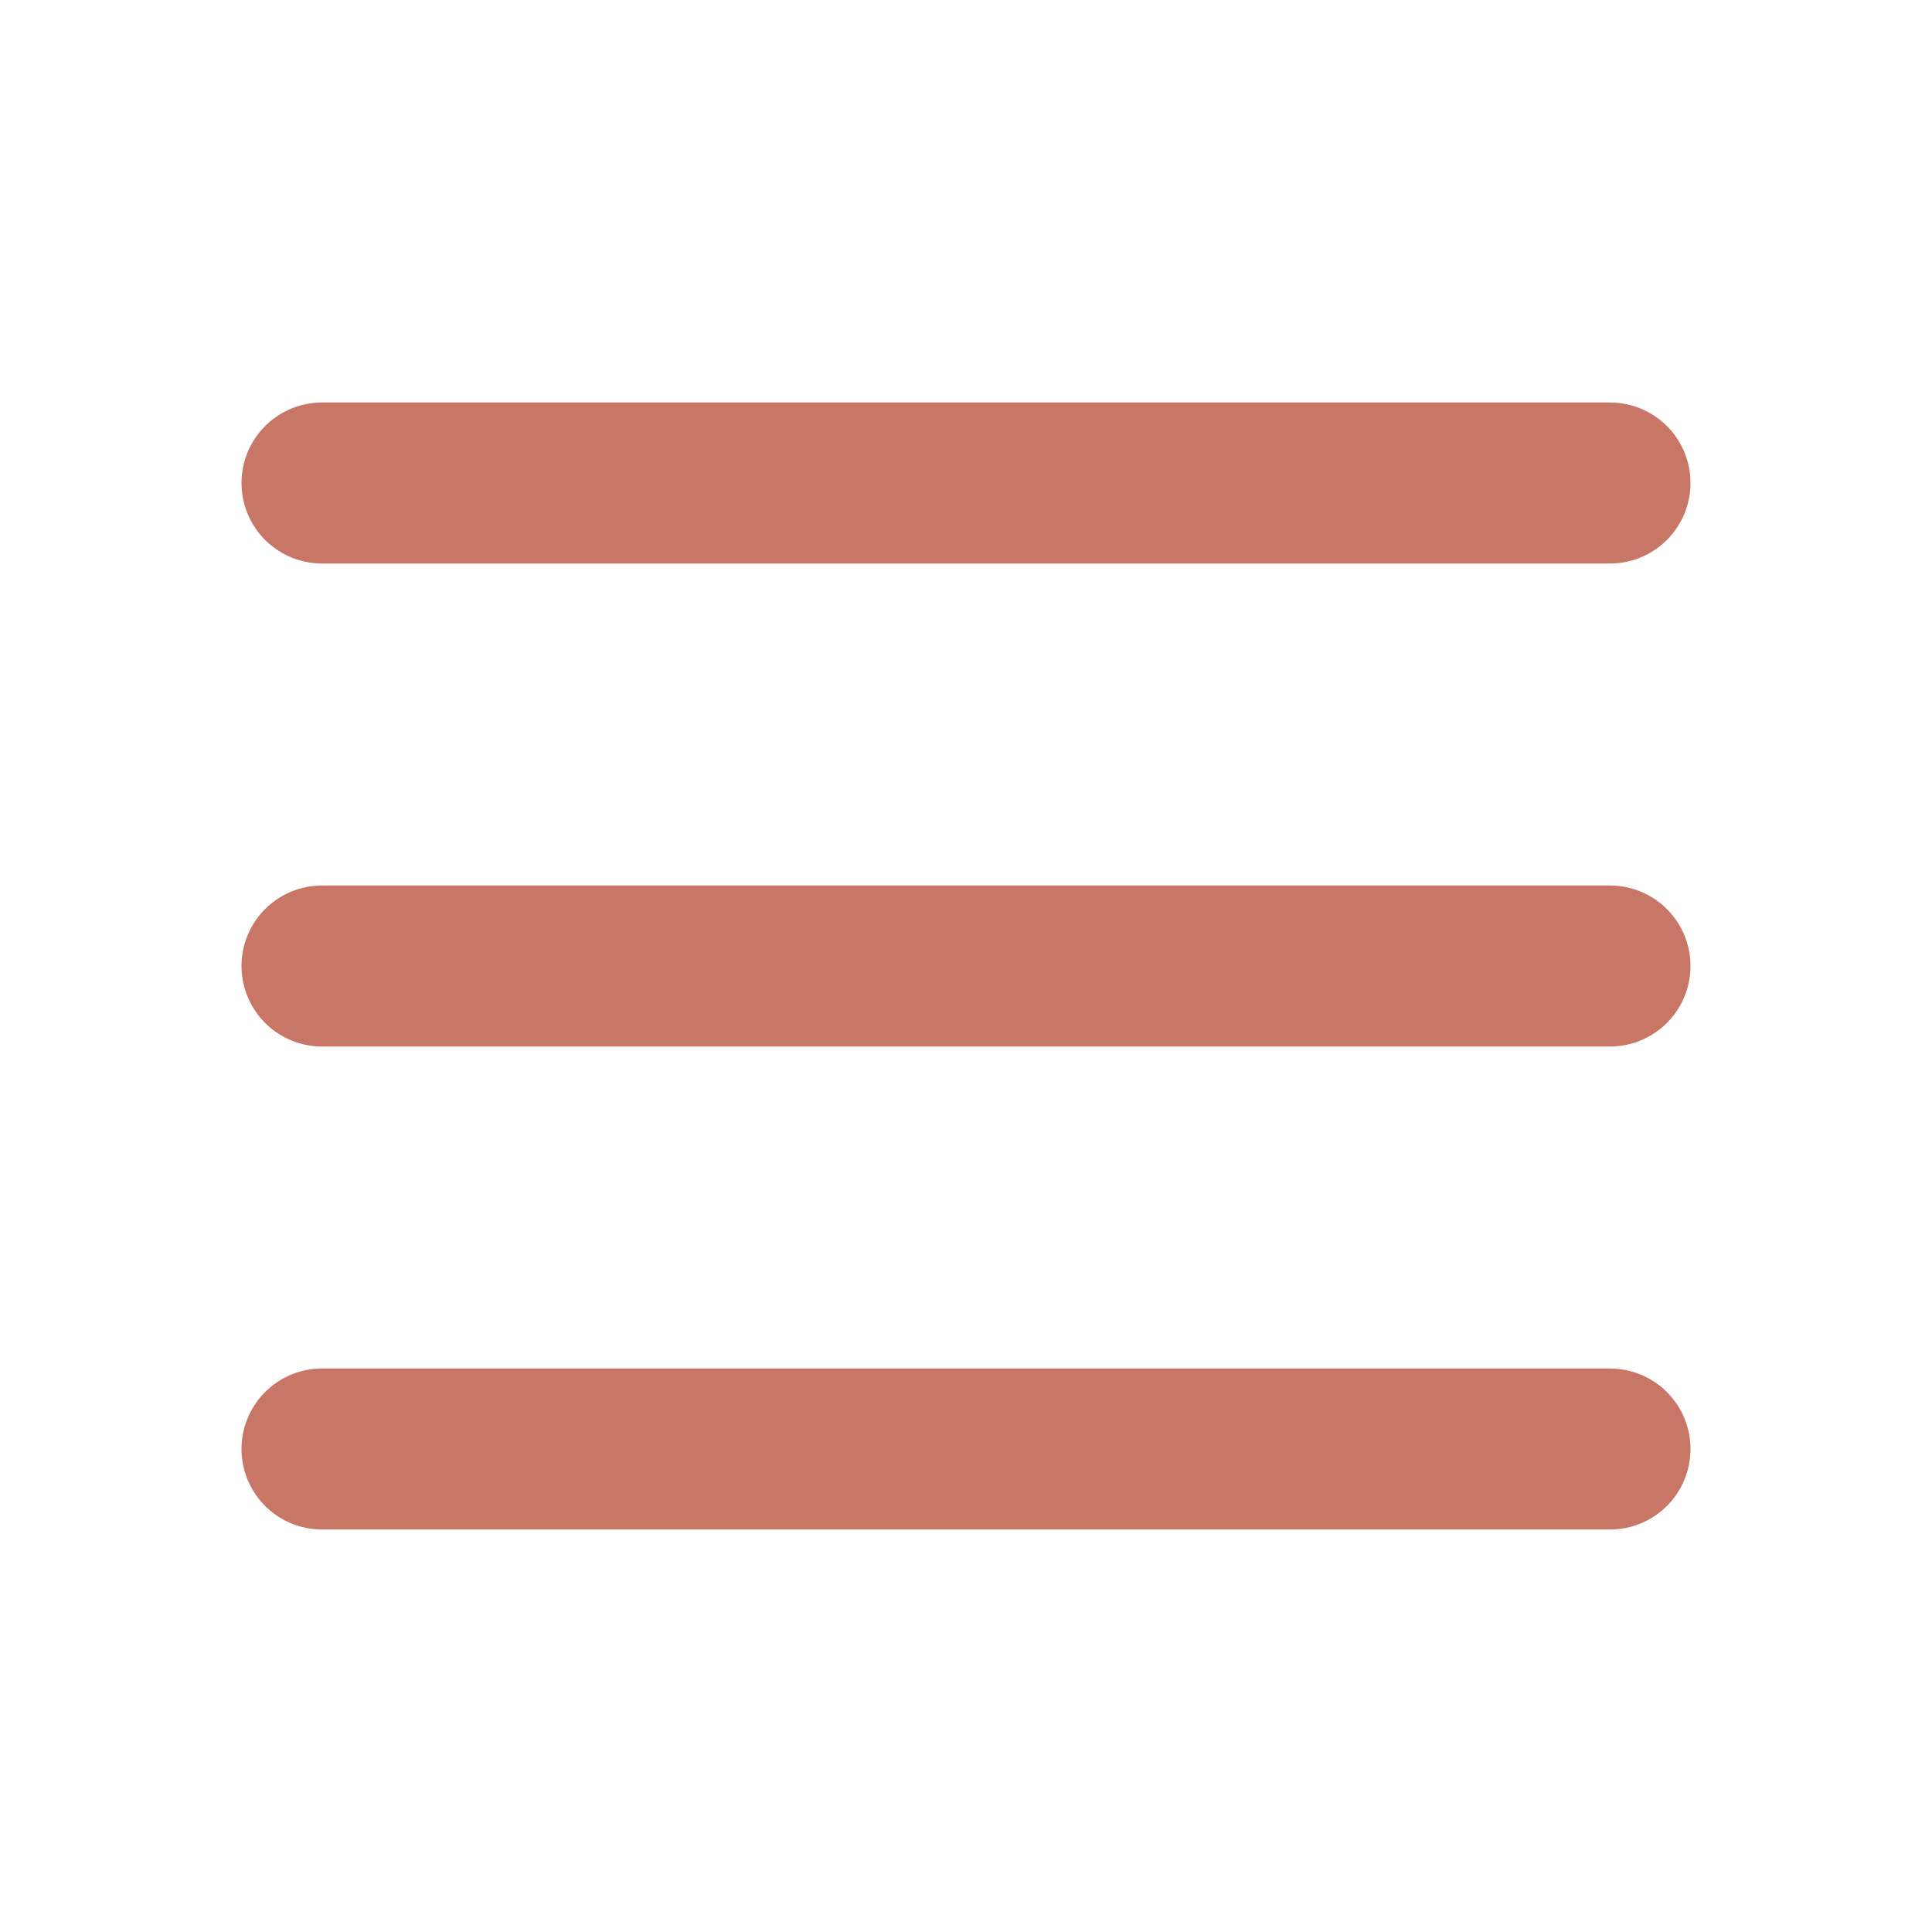
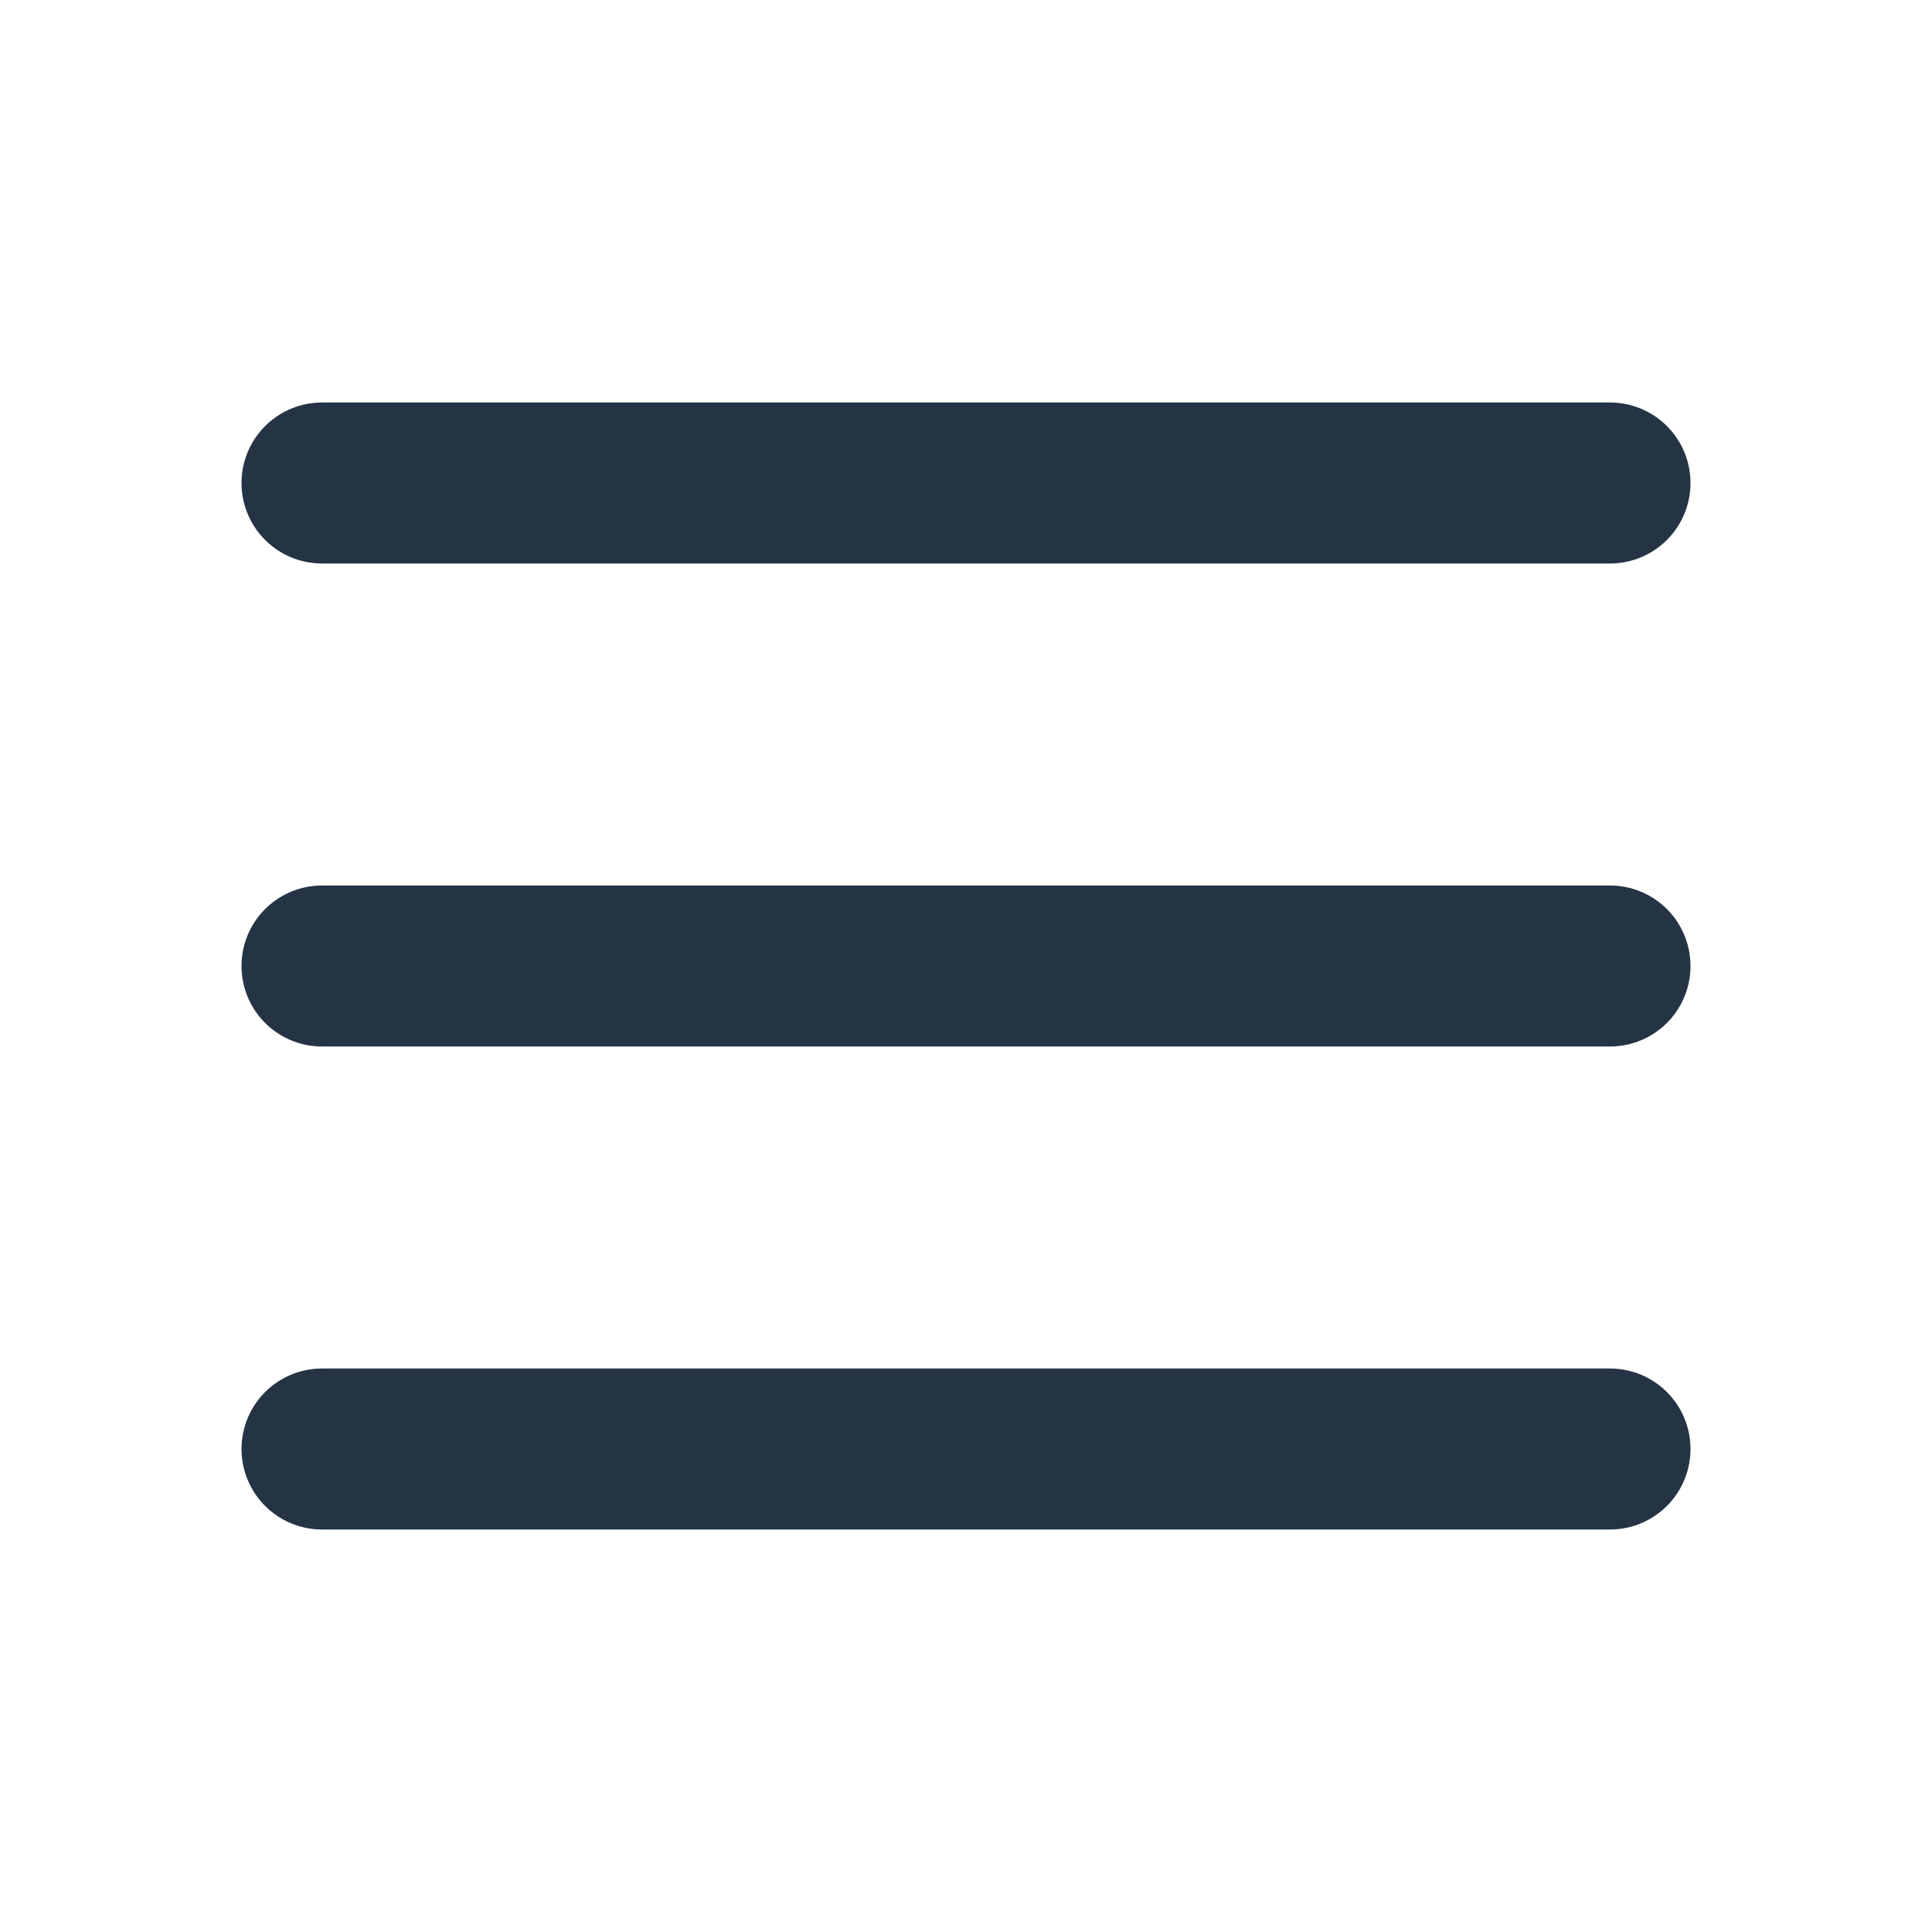
- <svg xmlns="http://www.w3.org/2000/svg" class="w-6 h-6" fill="none" stroke="#C87766" viewBox="0 0 24 24">
+ <svg xmlns="http://www.w3.org/2000/svg" class="w-6 h-6" fill="none" stroke="#243445" viewBox="0 0 24 24">
  <path d="M4 6h16M4 12h16M4 18h16" stroke-linecap="round" stroke-linejoin="round" stroke-width="2" />
</svg>
